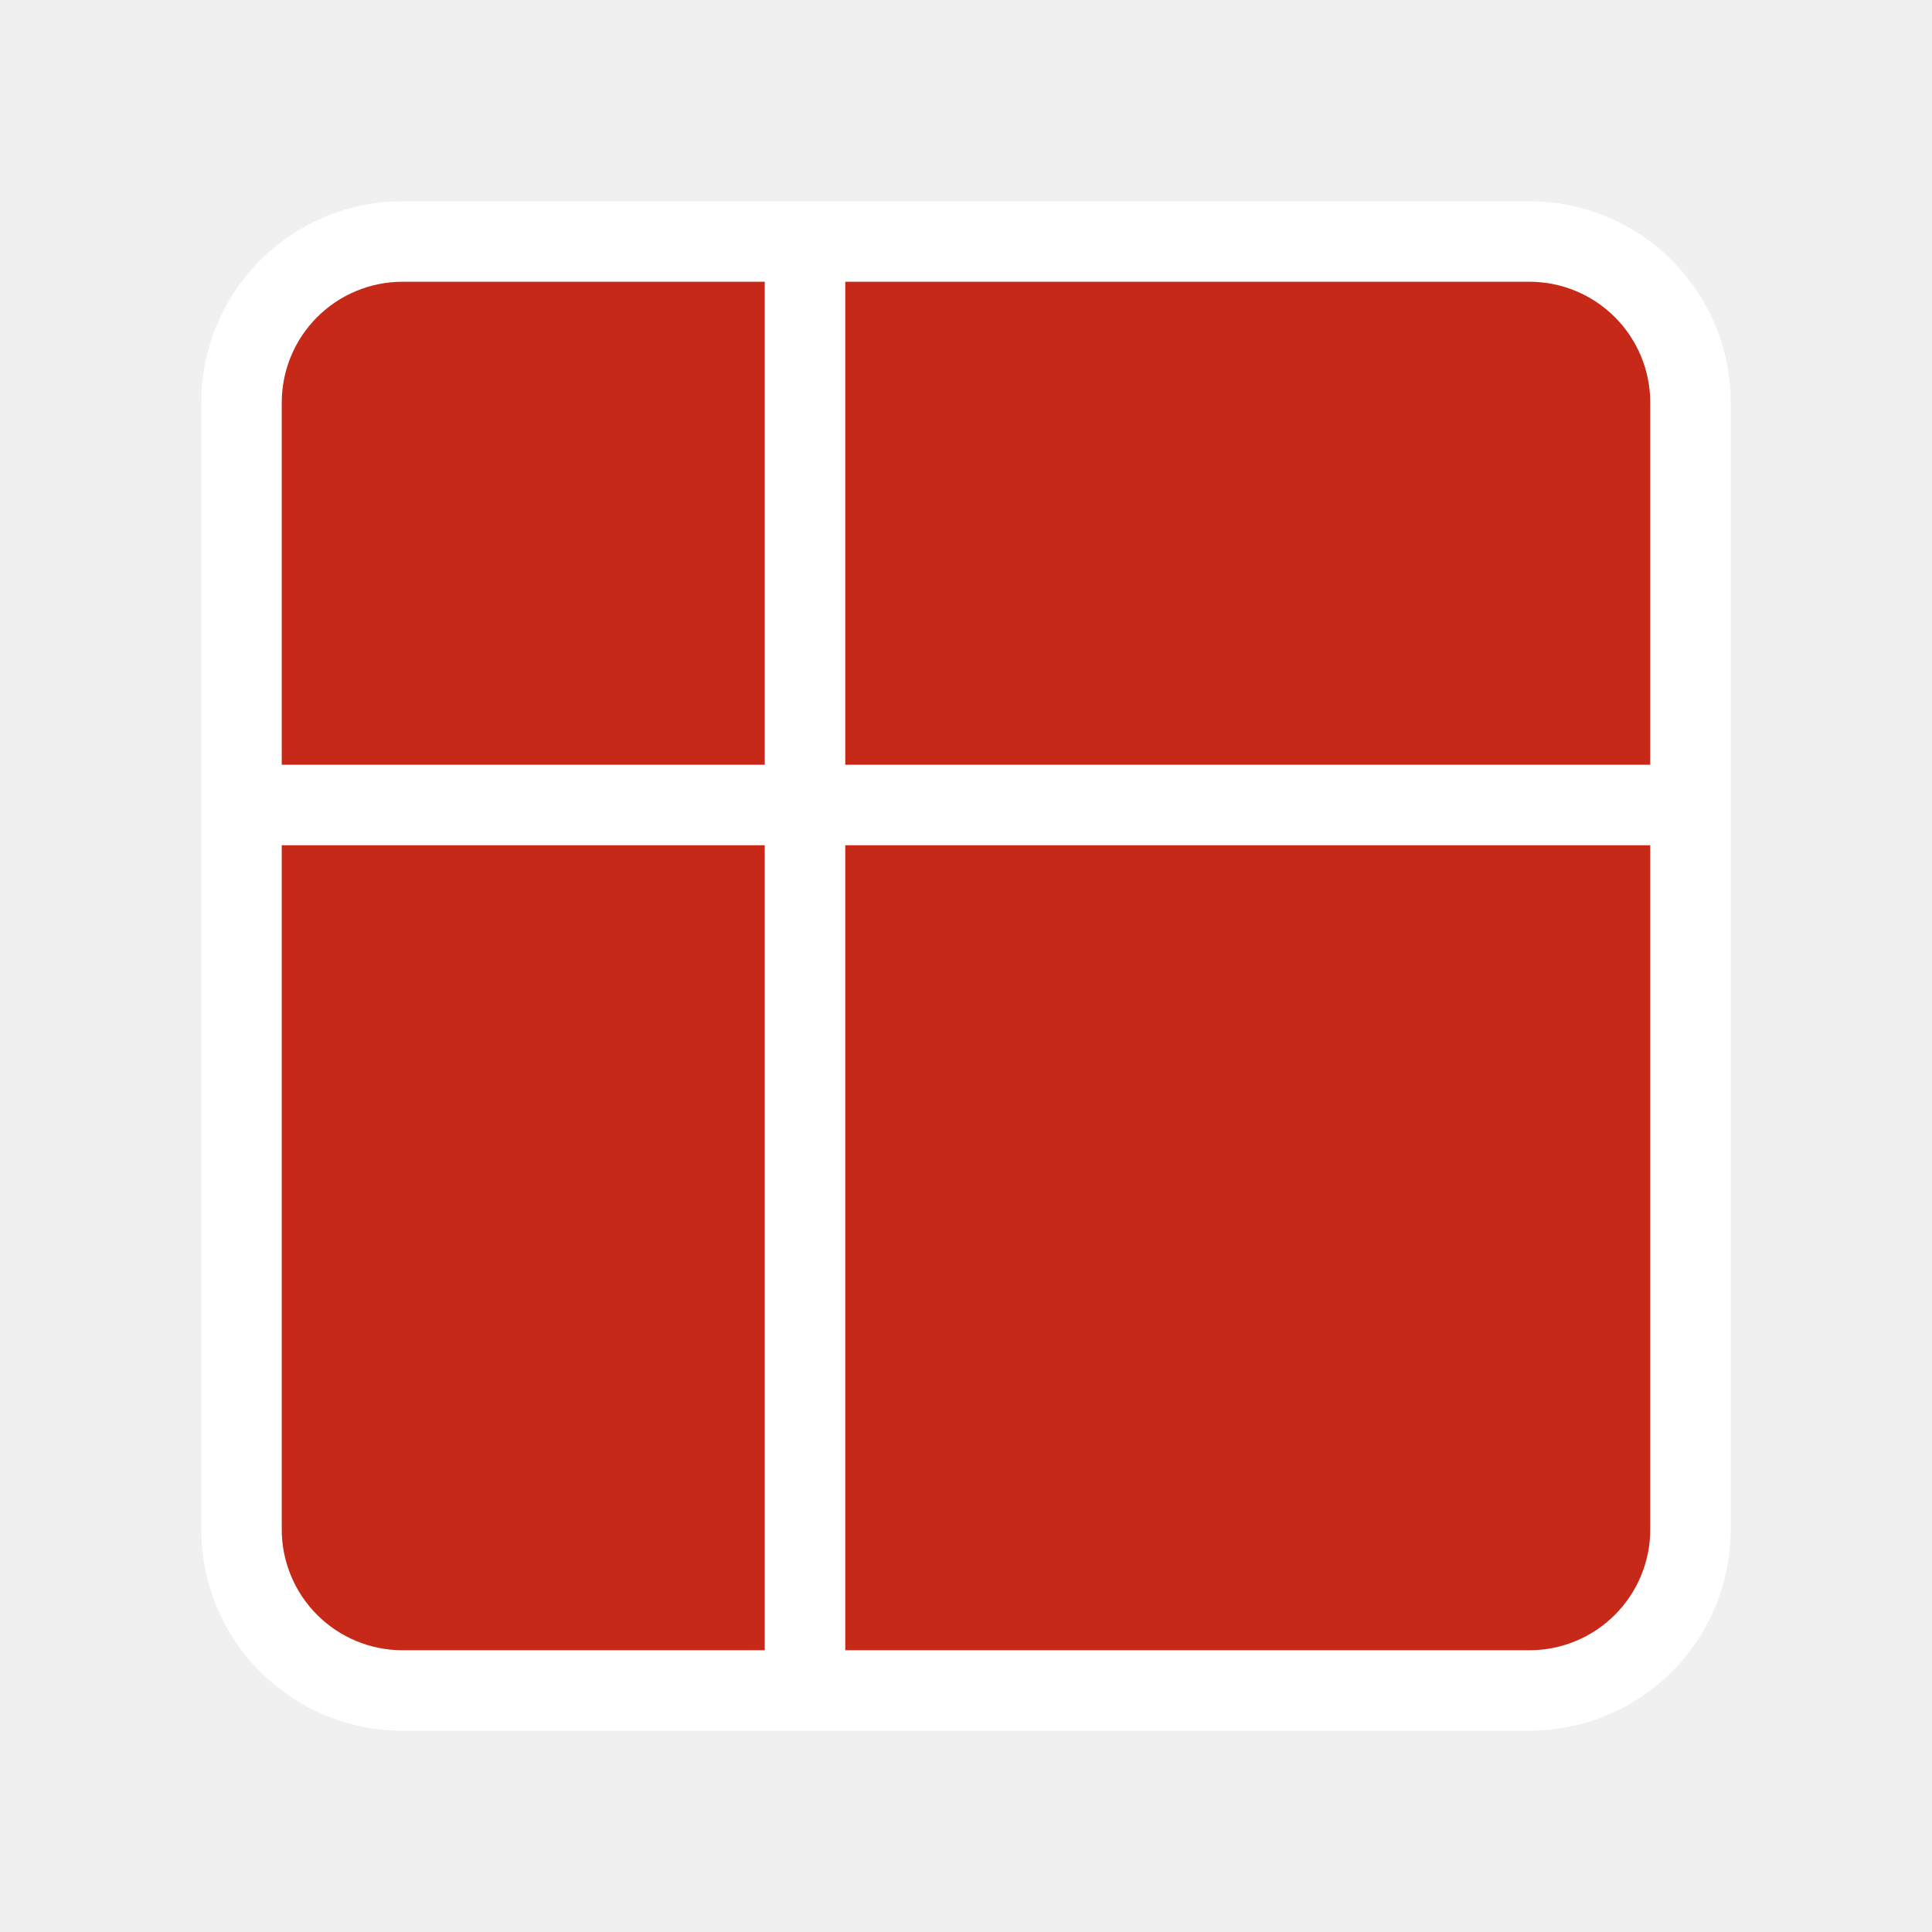
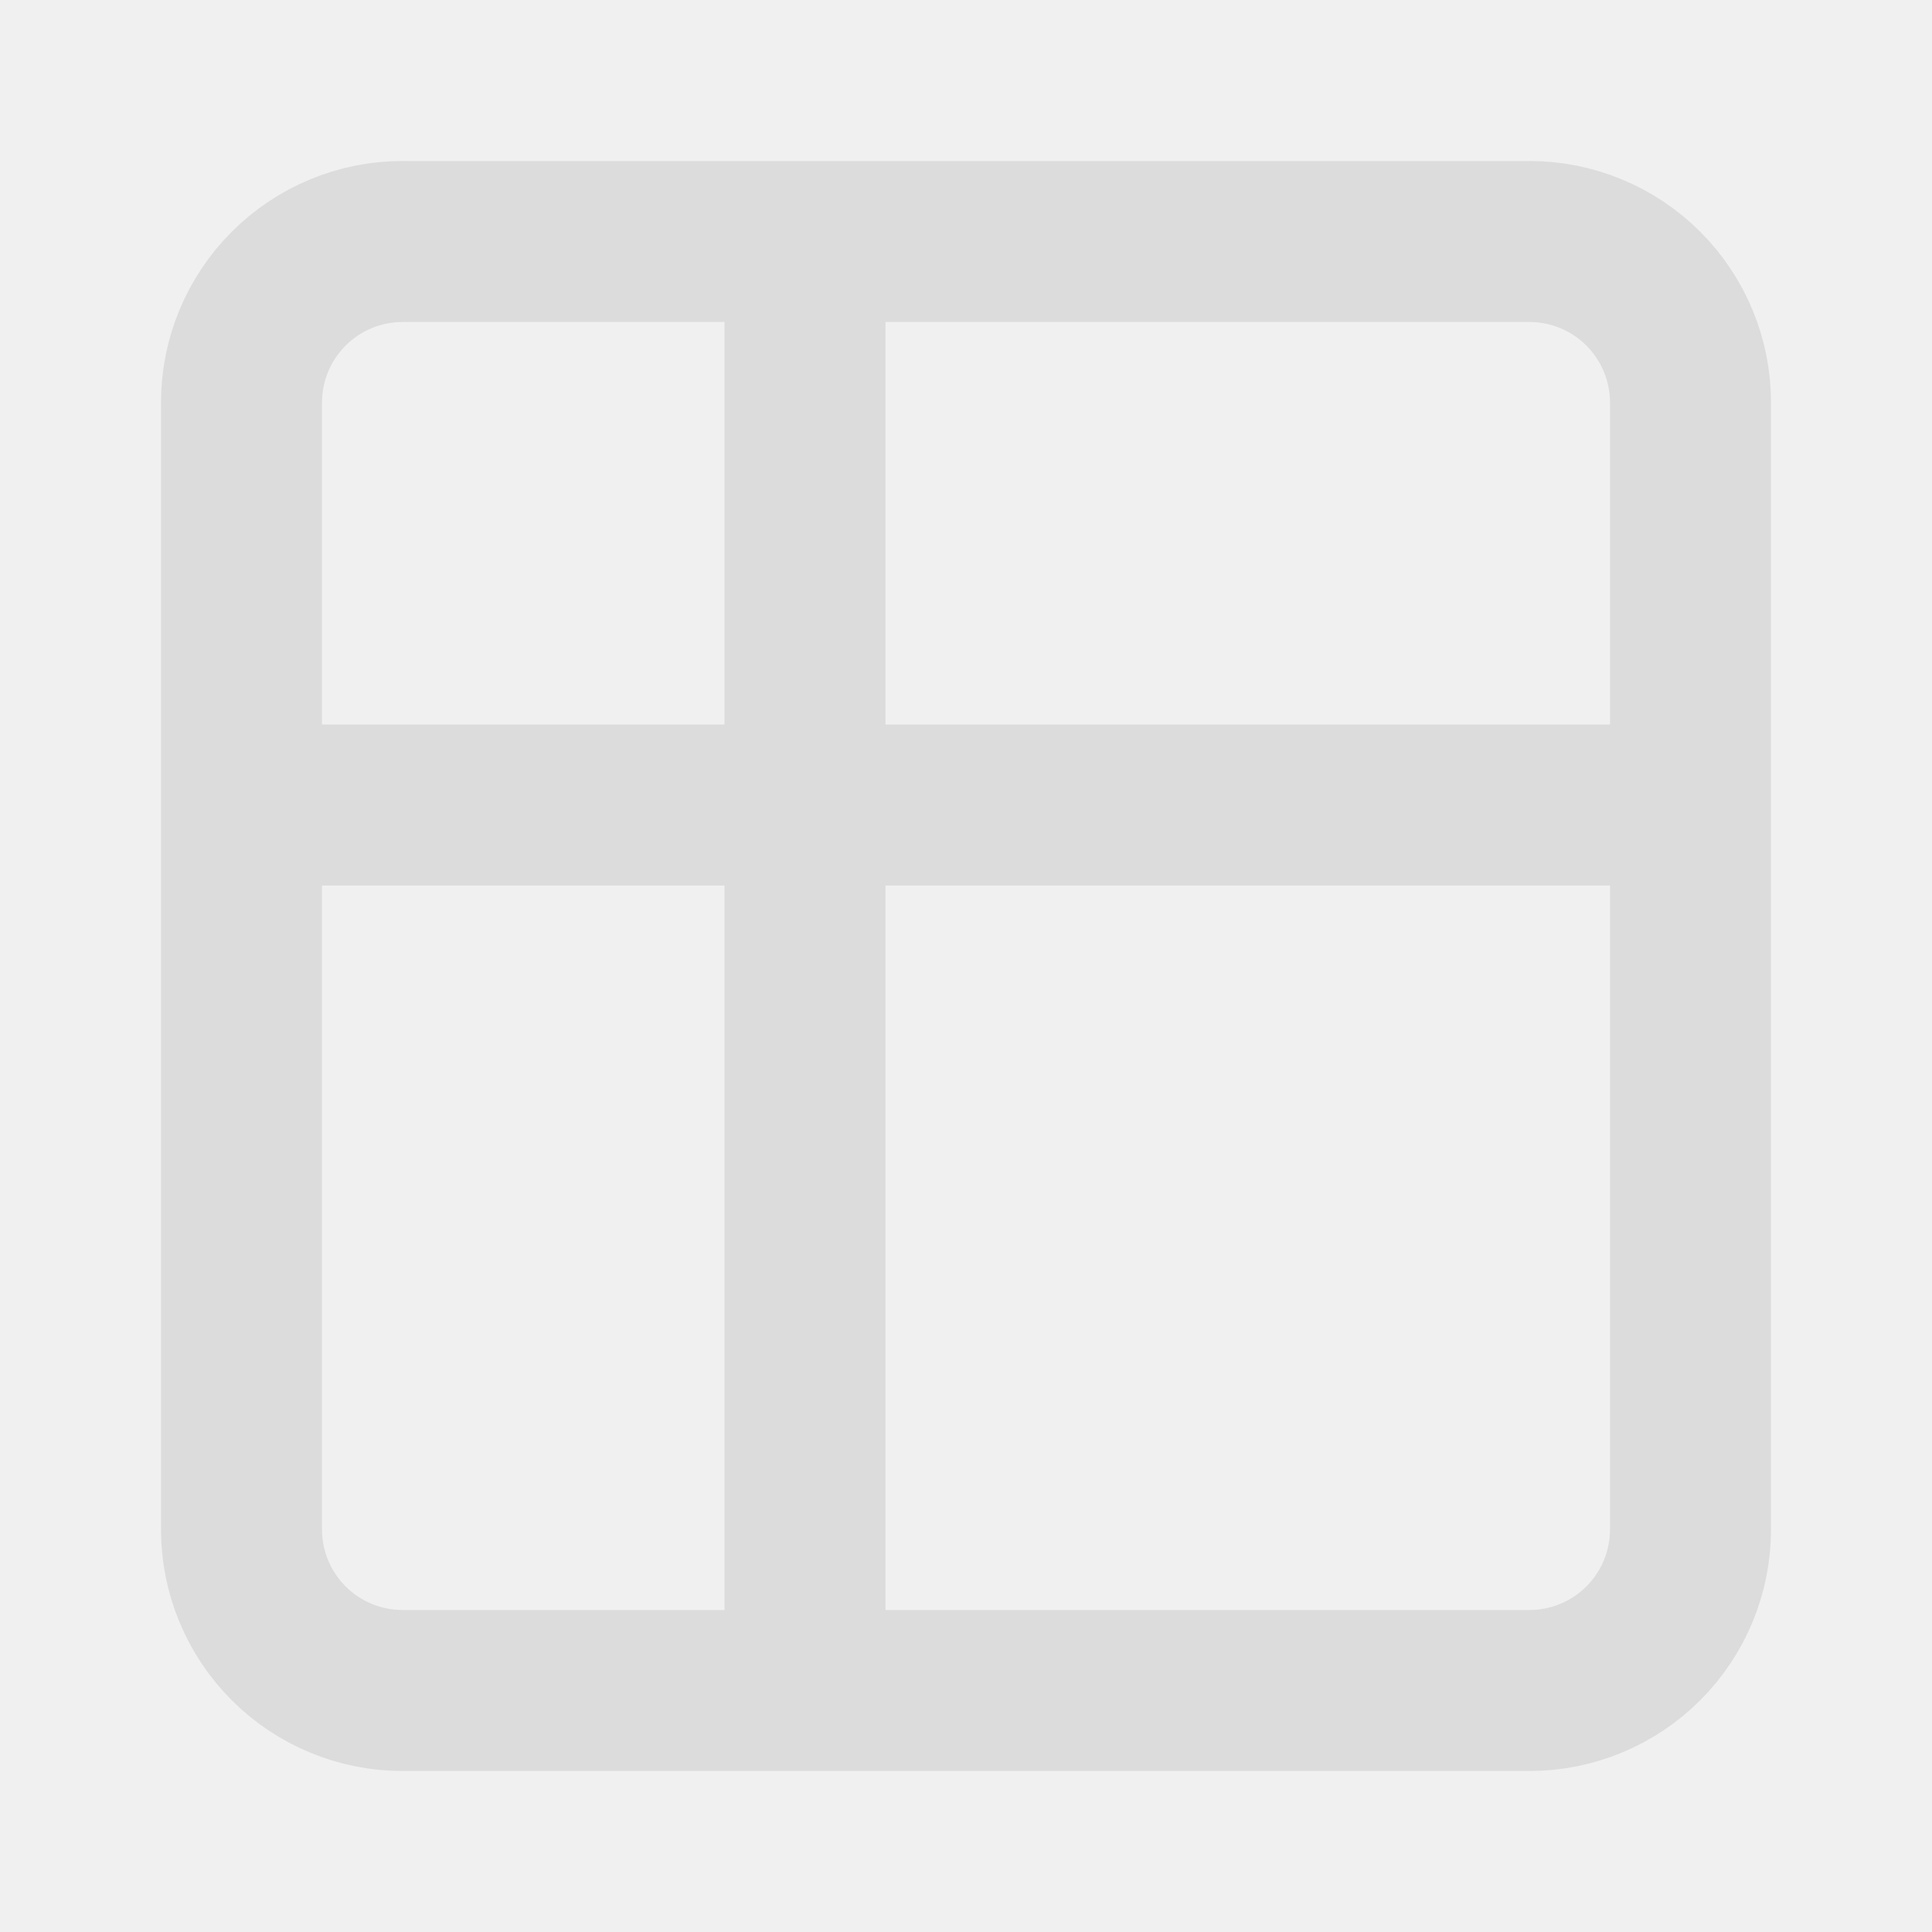
<svg xmlns="http://www.w3.org/2000/svg" width="24" height="24" viewBox="0 0 24 24" fill="none">
  <g id="tabler:table">
-     <g id="Vector">
-       <path d="M3 5C3 4.47 3.211 3.961 3.586 3.586C3.961 3.211 4.47 3 5 3H19C19.53 3 20.039 3.211 20.414 3.586C20.789 3.961 21 4.47 21 5V19C21 19.53 20.789 20.039 20.414 20.414C20.039 20.789 19.53 21 19 21H5C4.47 21 3.961 20.789 3.586 20.414C3.211 20.039 3 19.53 3 19V5ZM3 10H21H3ZM10 3V21V3Z" fill="#C62917" />
-       <path d="M3 10H21M10 3V21M3 5C3 4.47 3.211 3.961 3.586 3.586C3.961 3.211 4.47 3 5 3H19C19.53 3 20.039 3.211 20.414 3.586C20.789 3.961 21 4.47 21 5V19C21 19.53 20.789 20.039 20.414 20.414C20.039 20.789 19.53 21 19 21H5C4.47 21 3.961 20.789 3.586 20.414C3.211 20.039 3 19.53 3 19V5Z" stroke="white" stroke-linecap="round" stroke-linejoin="round" />
-     </g>
+     <path id="Vector" d="M3 10H21M10 3V21M3 5C3 4.47 3.211 3.961 3.586 3.586C3.961 3.211 4.47 3 5 3H19C19.53 3 20.039 3.211 20.414 3.586C20.789 3.961 21 4.47 21 5V19C21 19.53 20.789 20.039 20.414 20.414C20.039 20.789 19.53 21 19 21H5C4.47 21 3.961 20.789 3.586 20.414C3.211 20.039 3 19.53 3 19V5Z" stroke="#DCDCDC" stroke-width="2" stroke-linecap="round" stroke-linejoin="round" />
  </g>
</svg>
